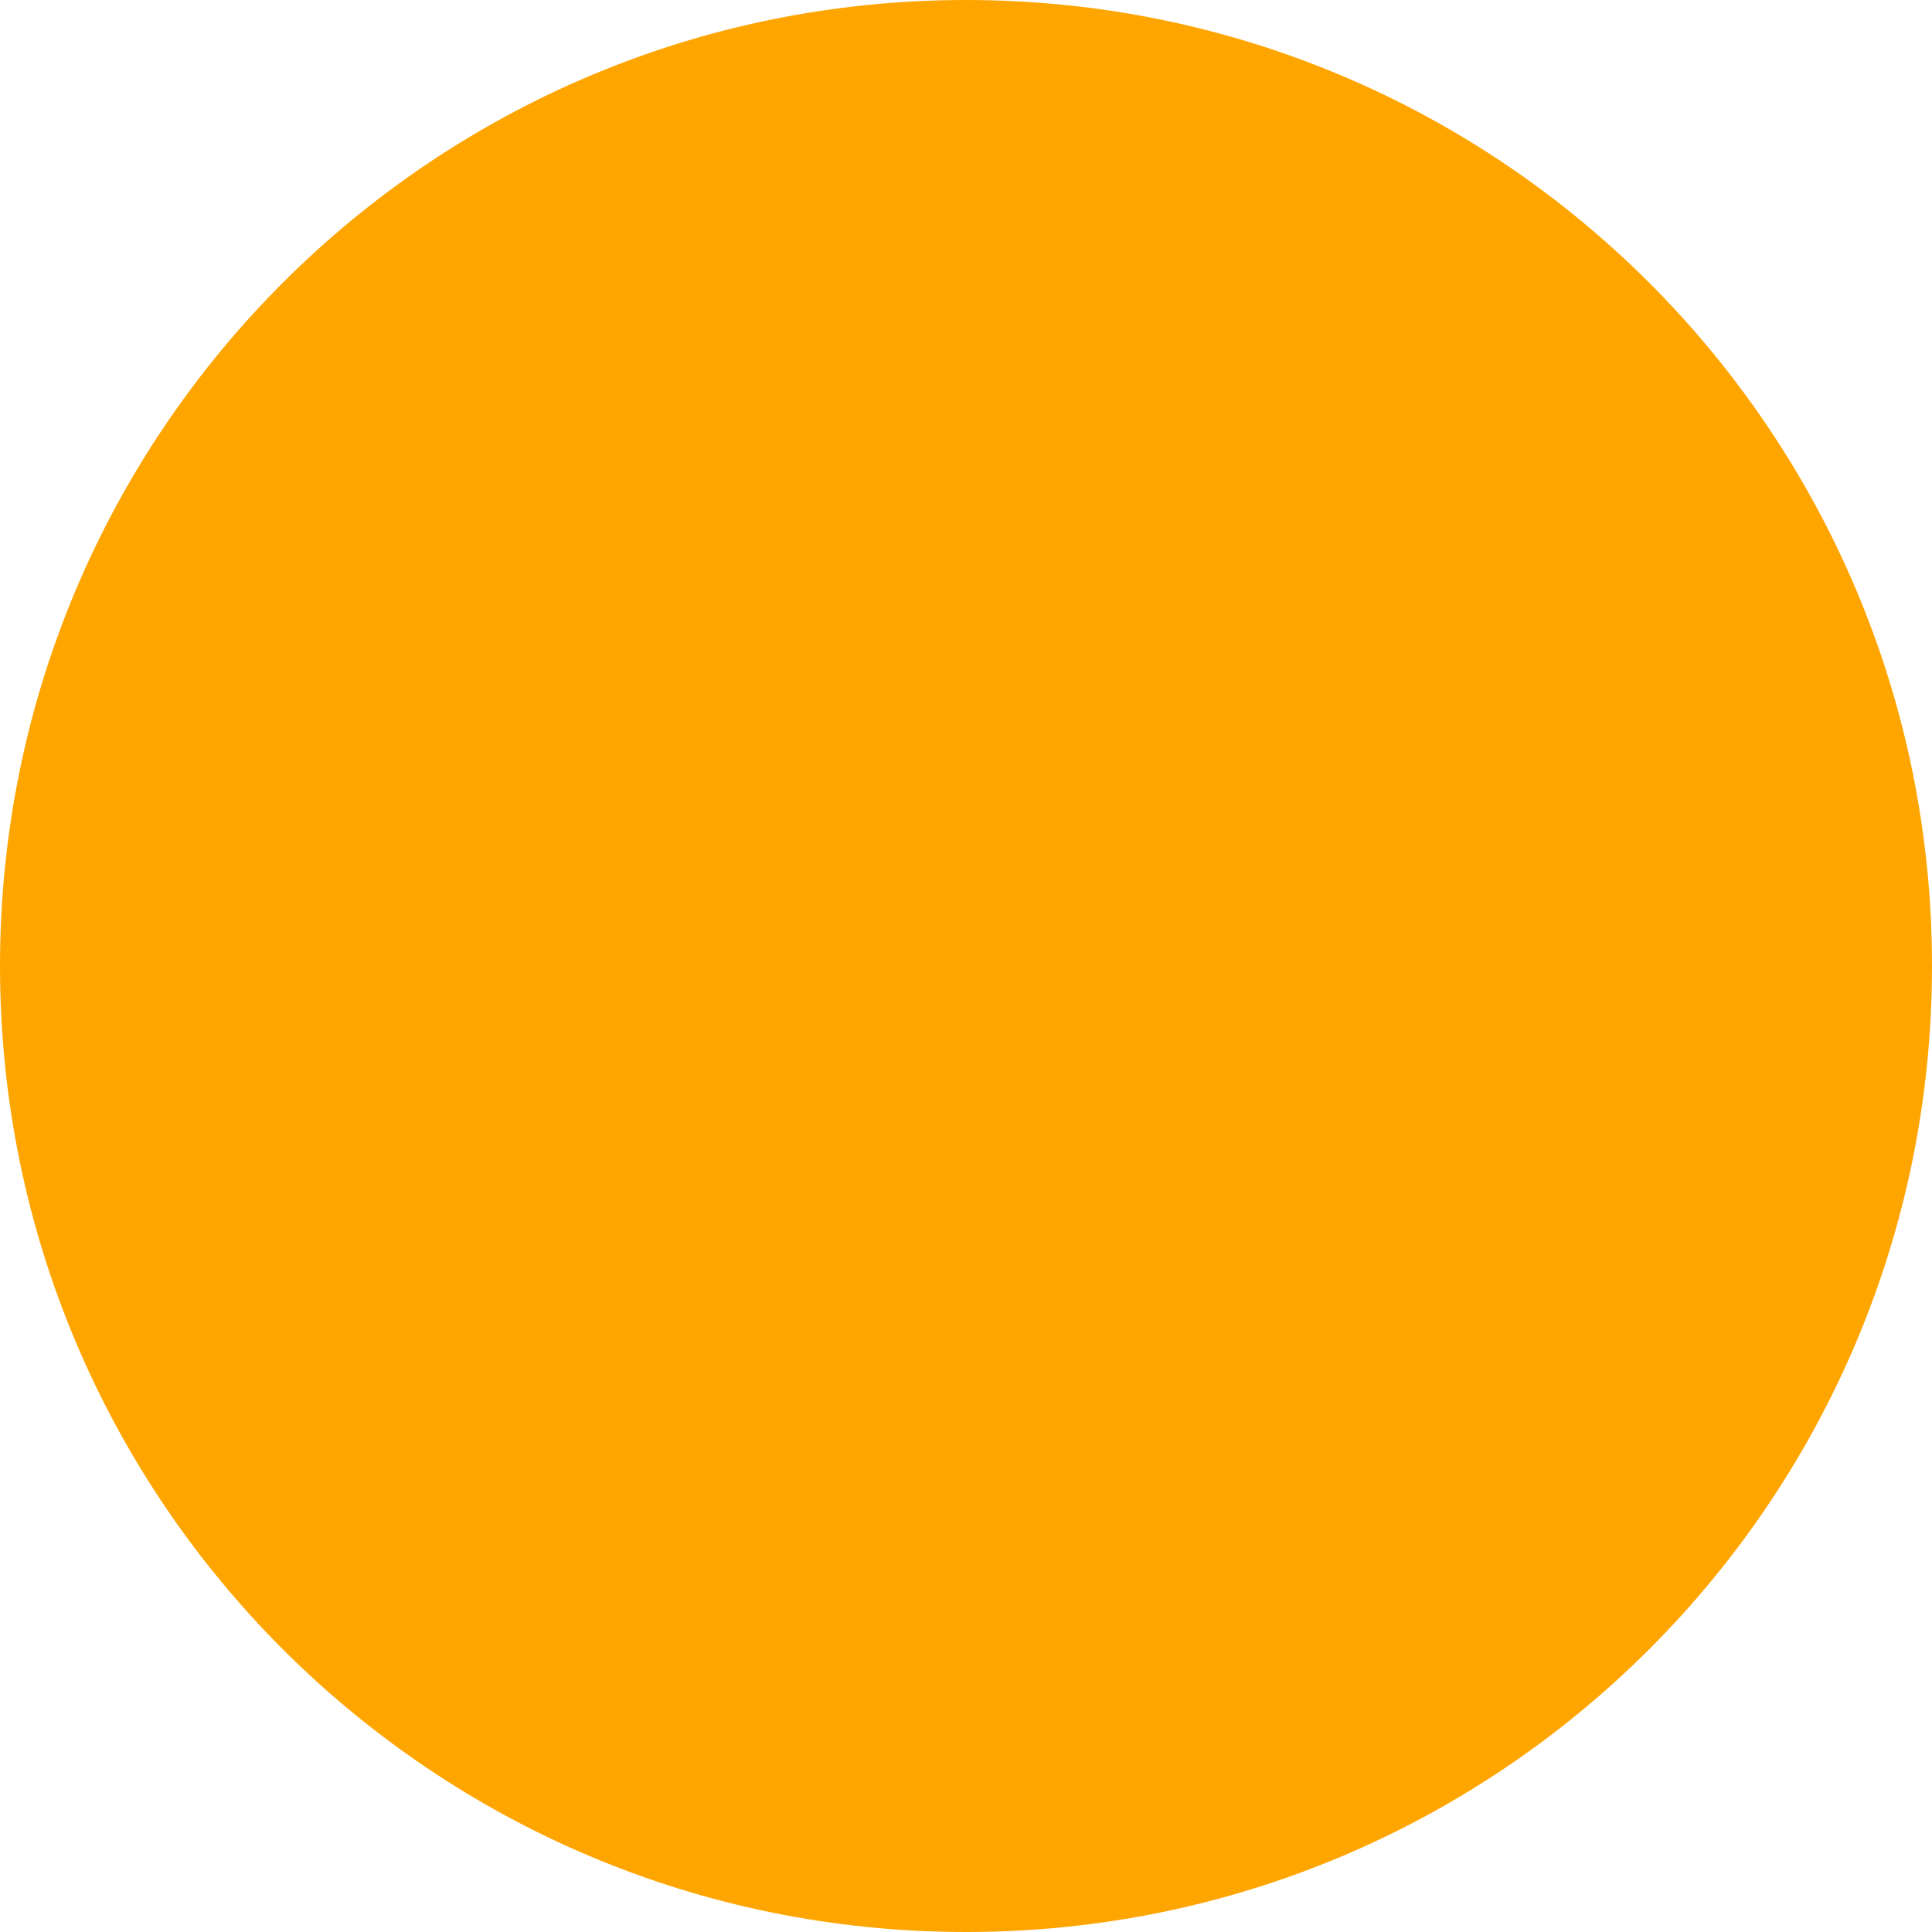
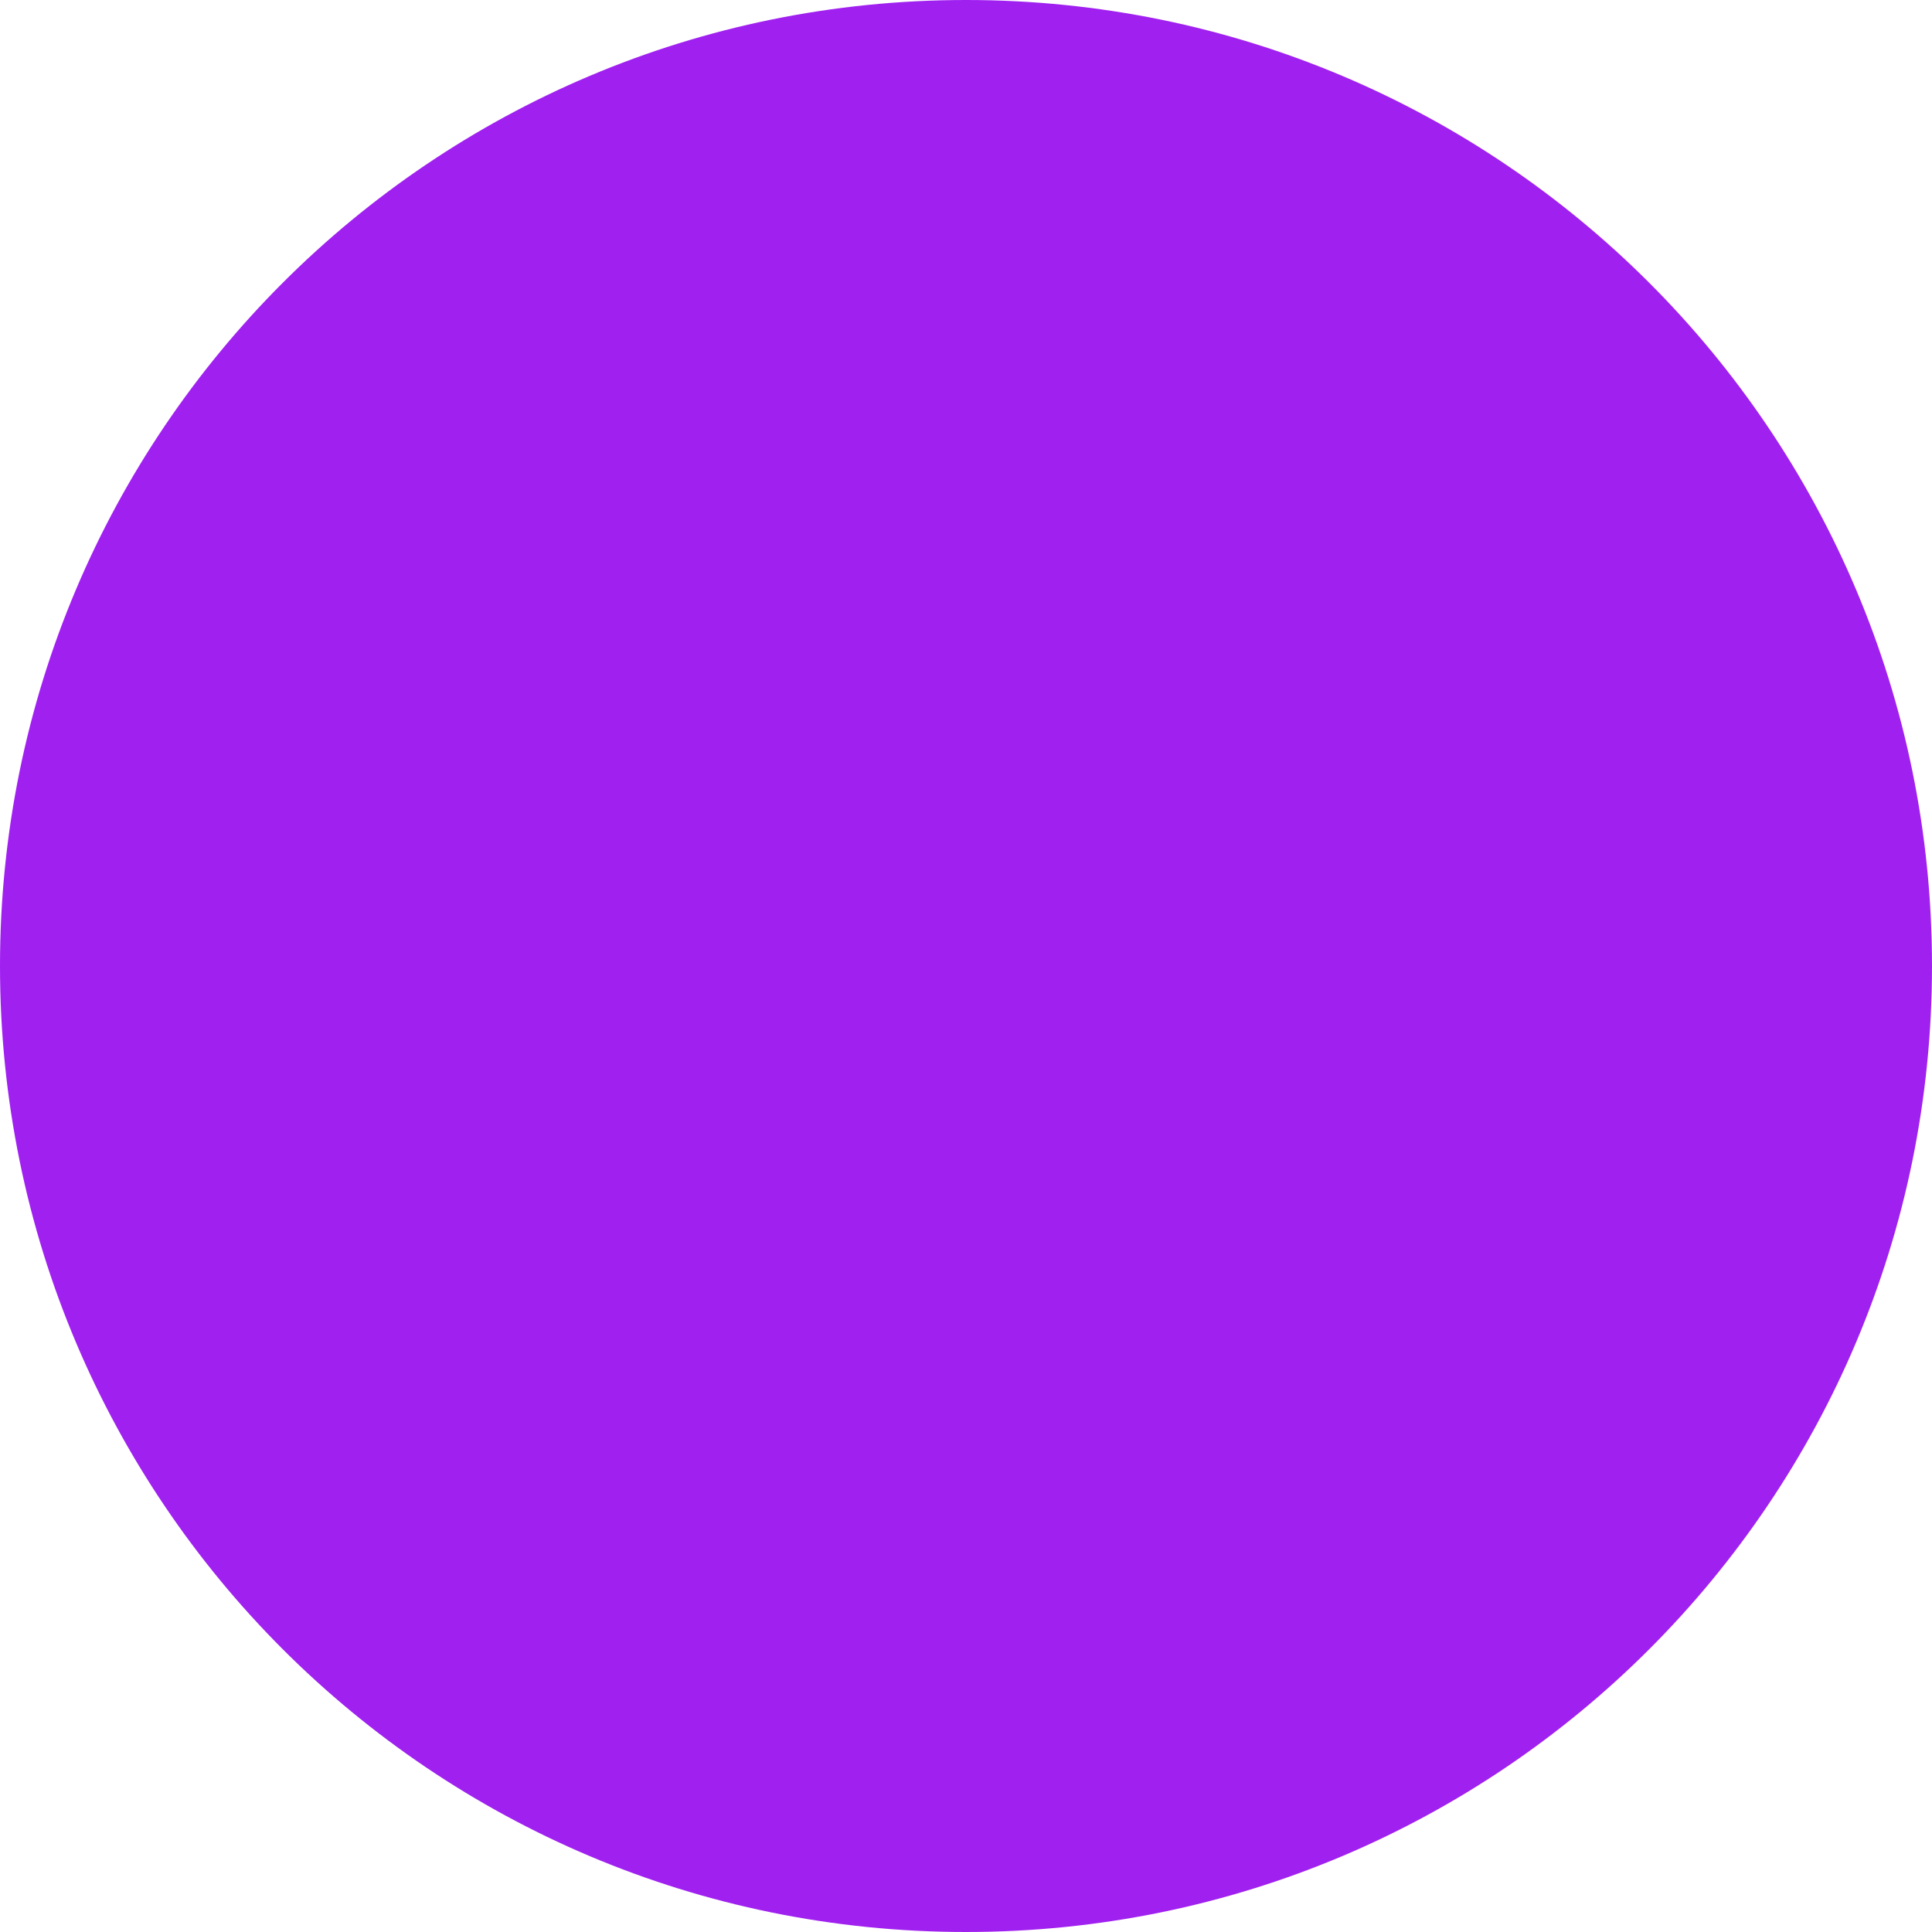
<svg xmlns="http://www.w3.org/2000/svg" width="8pt" height="8pt" viewBox="0 0 8 8" version="1.1">
-   <g id="surface49">
-     <path style=" stroke:none;fill-rule:evenodd;fill:rgb(100%,64.706%,0%);fill-opacity:1;" d="M 8 4 C 8 6.211 6.211 8 4 8 C 1.789 8 0 6.211 0 4 C 0 1.789 1.789 0 4 0 C 6.211 0 8 1.789 8 4 Z M 8 4 " />
+   <g id="surface51">
+     <path style=" stroke:none;fill-rule:evenodd;fill:rgb(62.745%,12.549%,94.118%);fill-opacity:1;" d="M 8 4 C 8 6.211 6.211 8 4 8 C 1.789 8 0 6.211 0 4 C 0 1.789 1.789 0 4 0 C 6.211 0 8 1.789 8 4 Z M 8 4 " />
  </g>
</svg>
